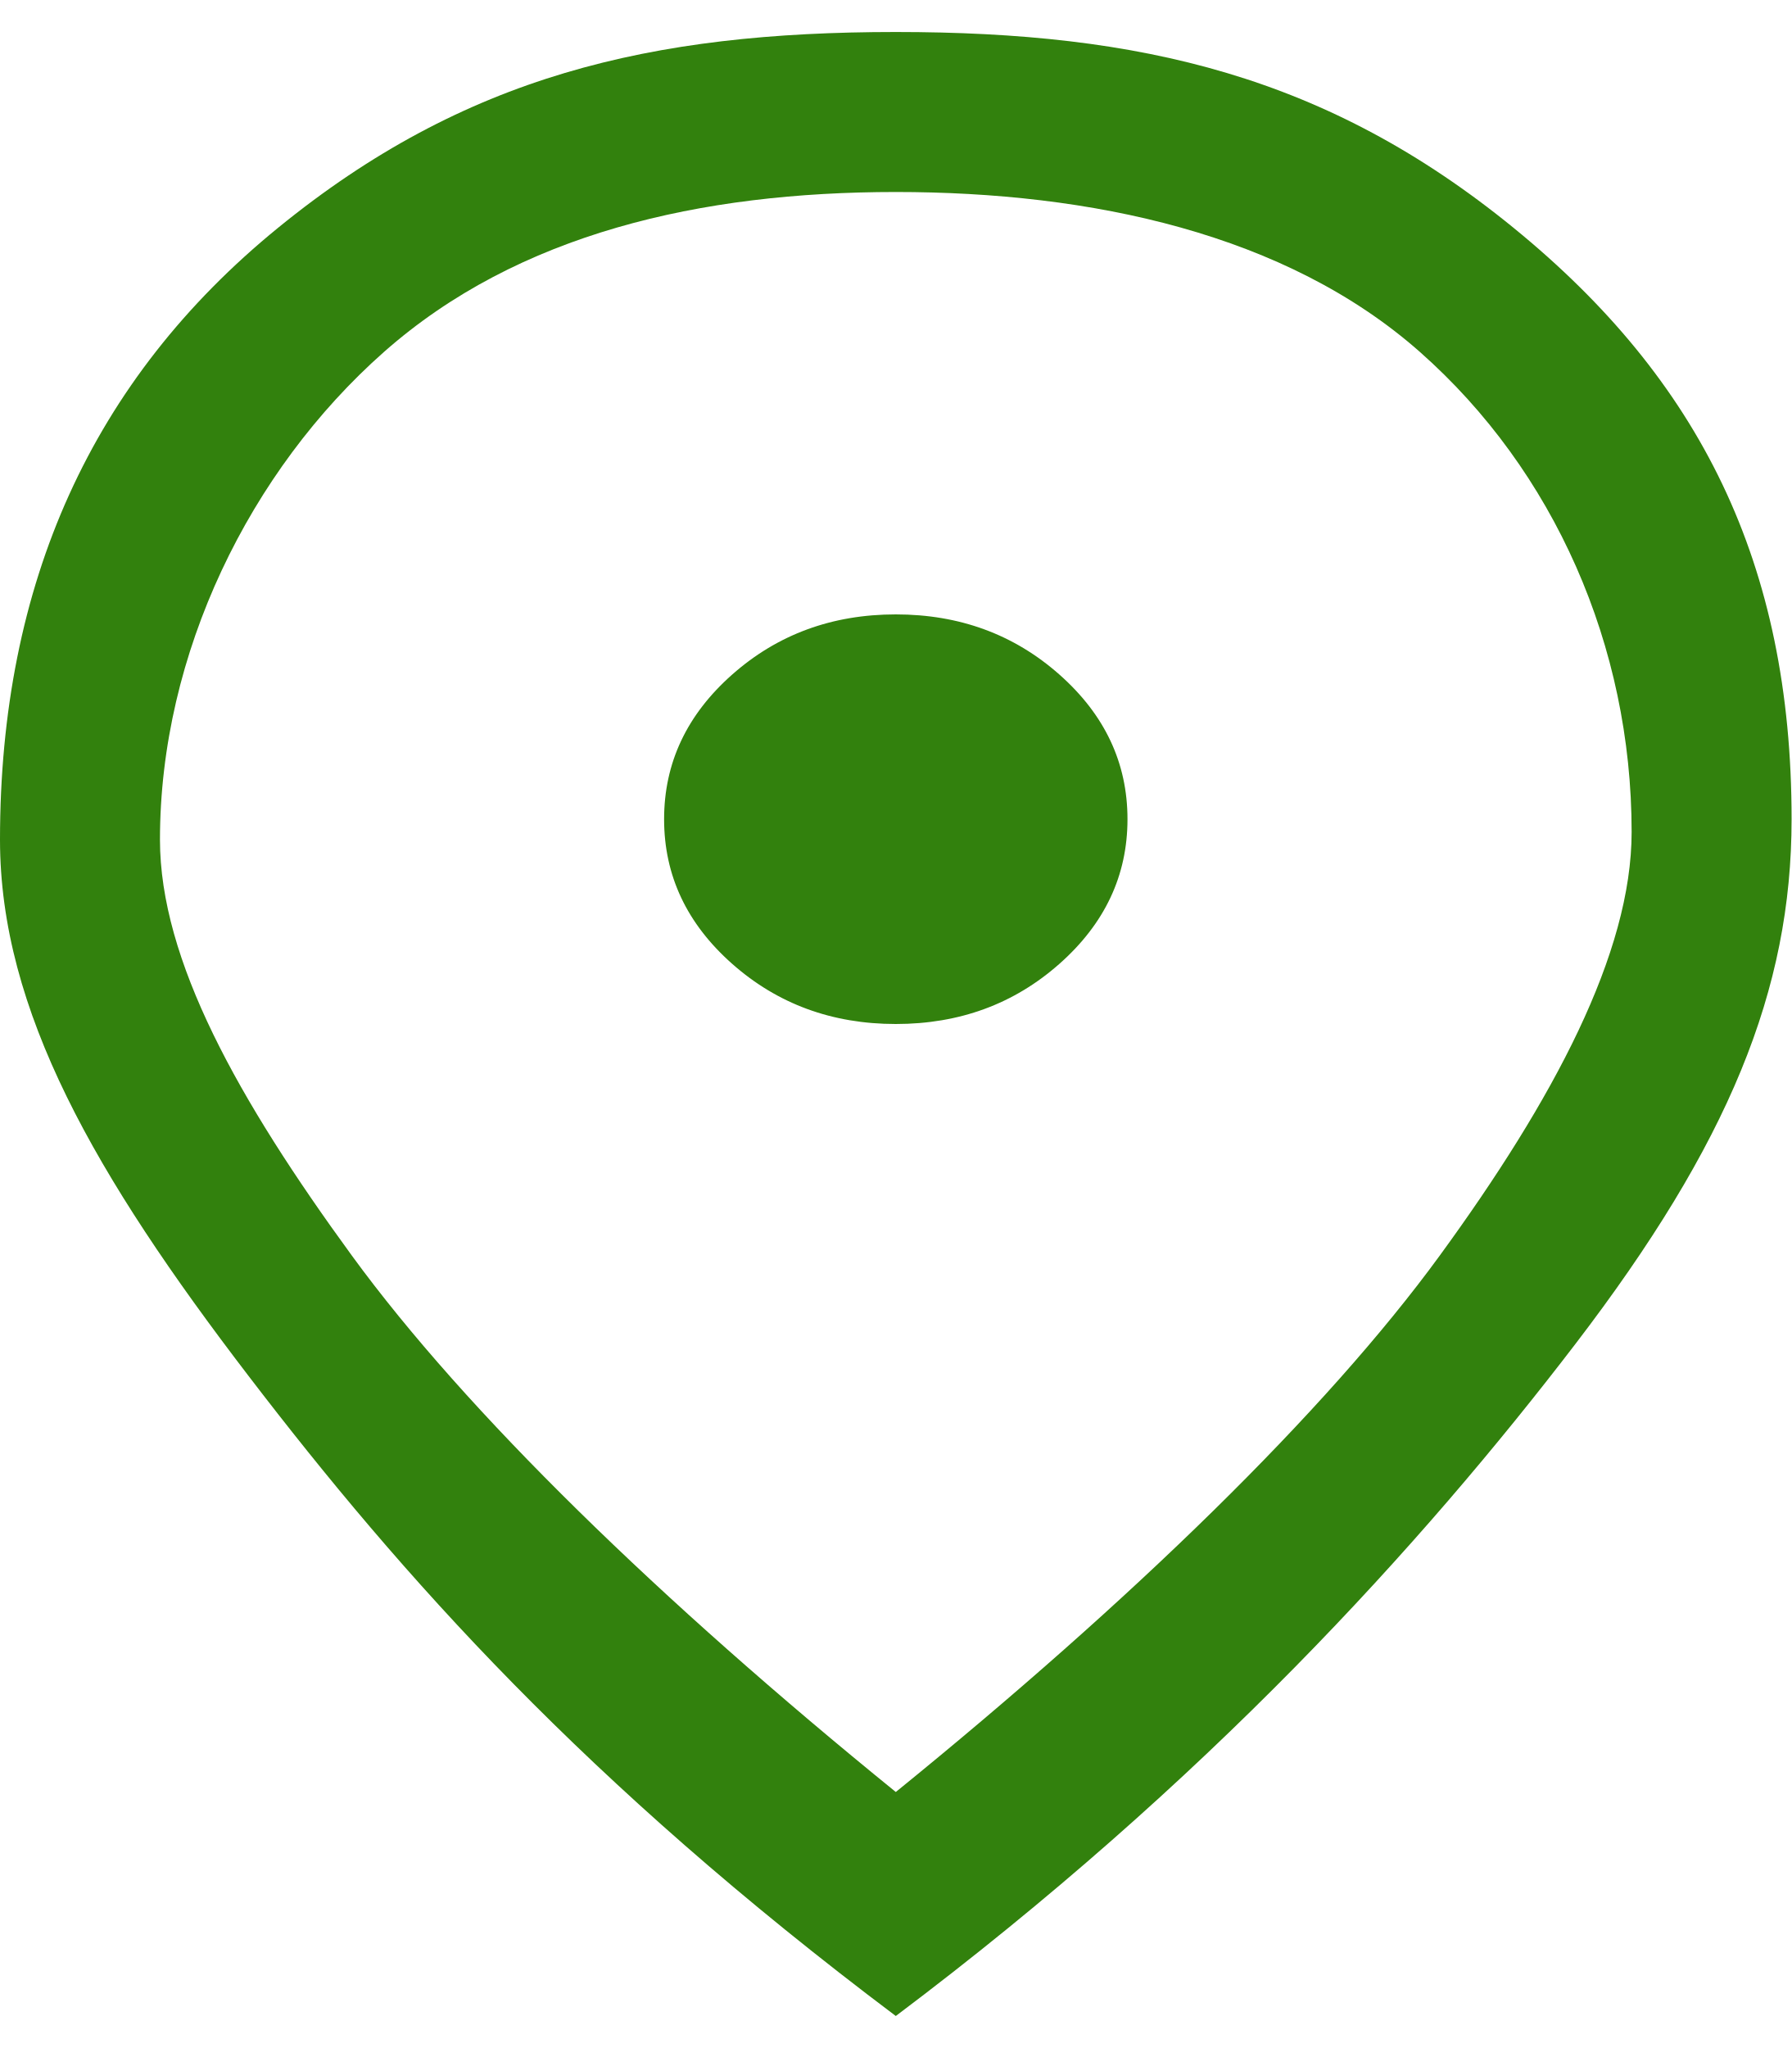
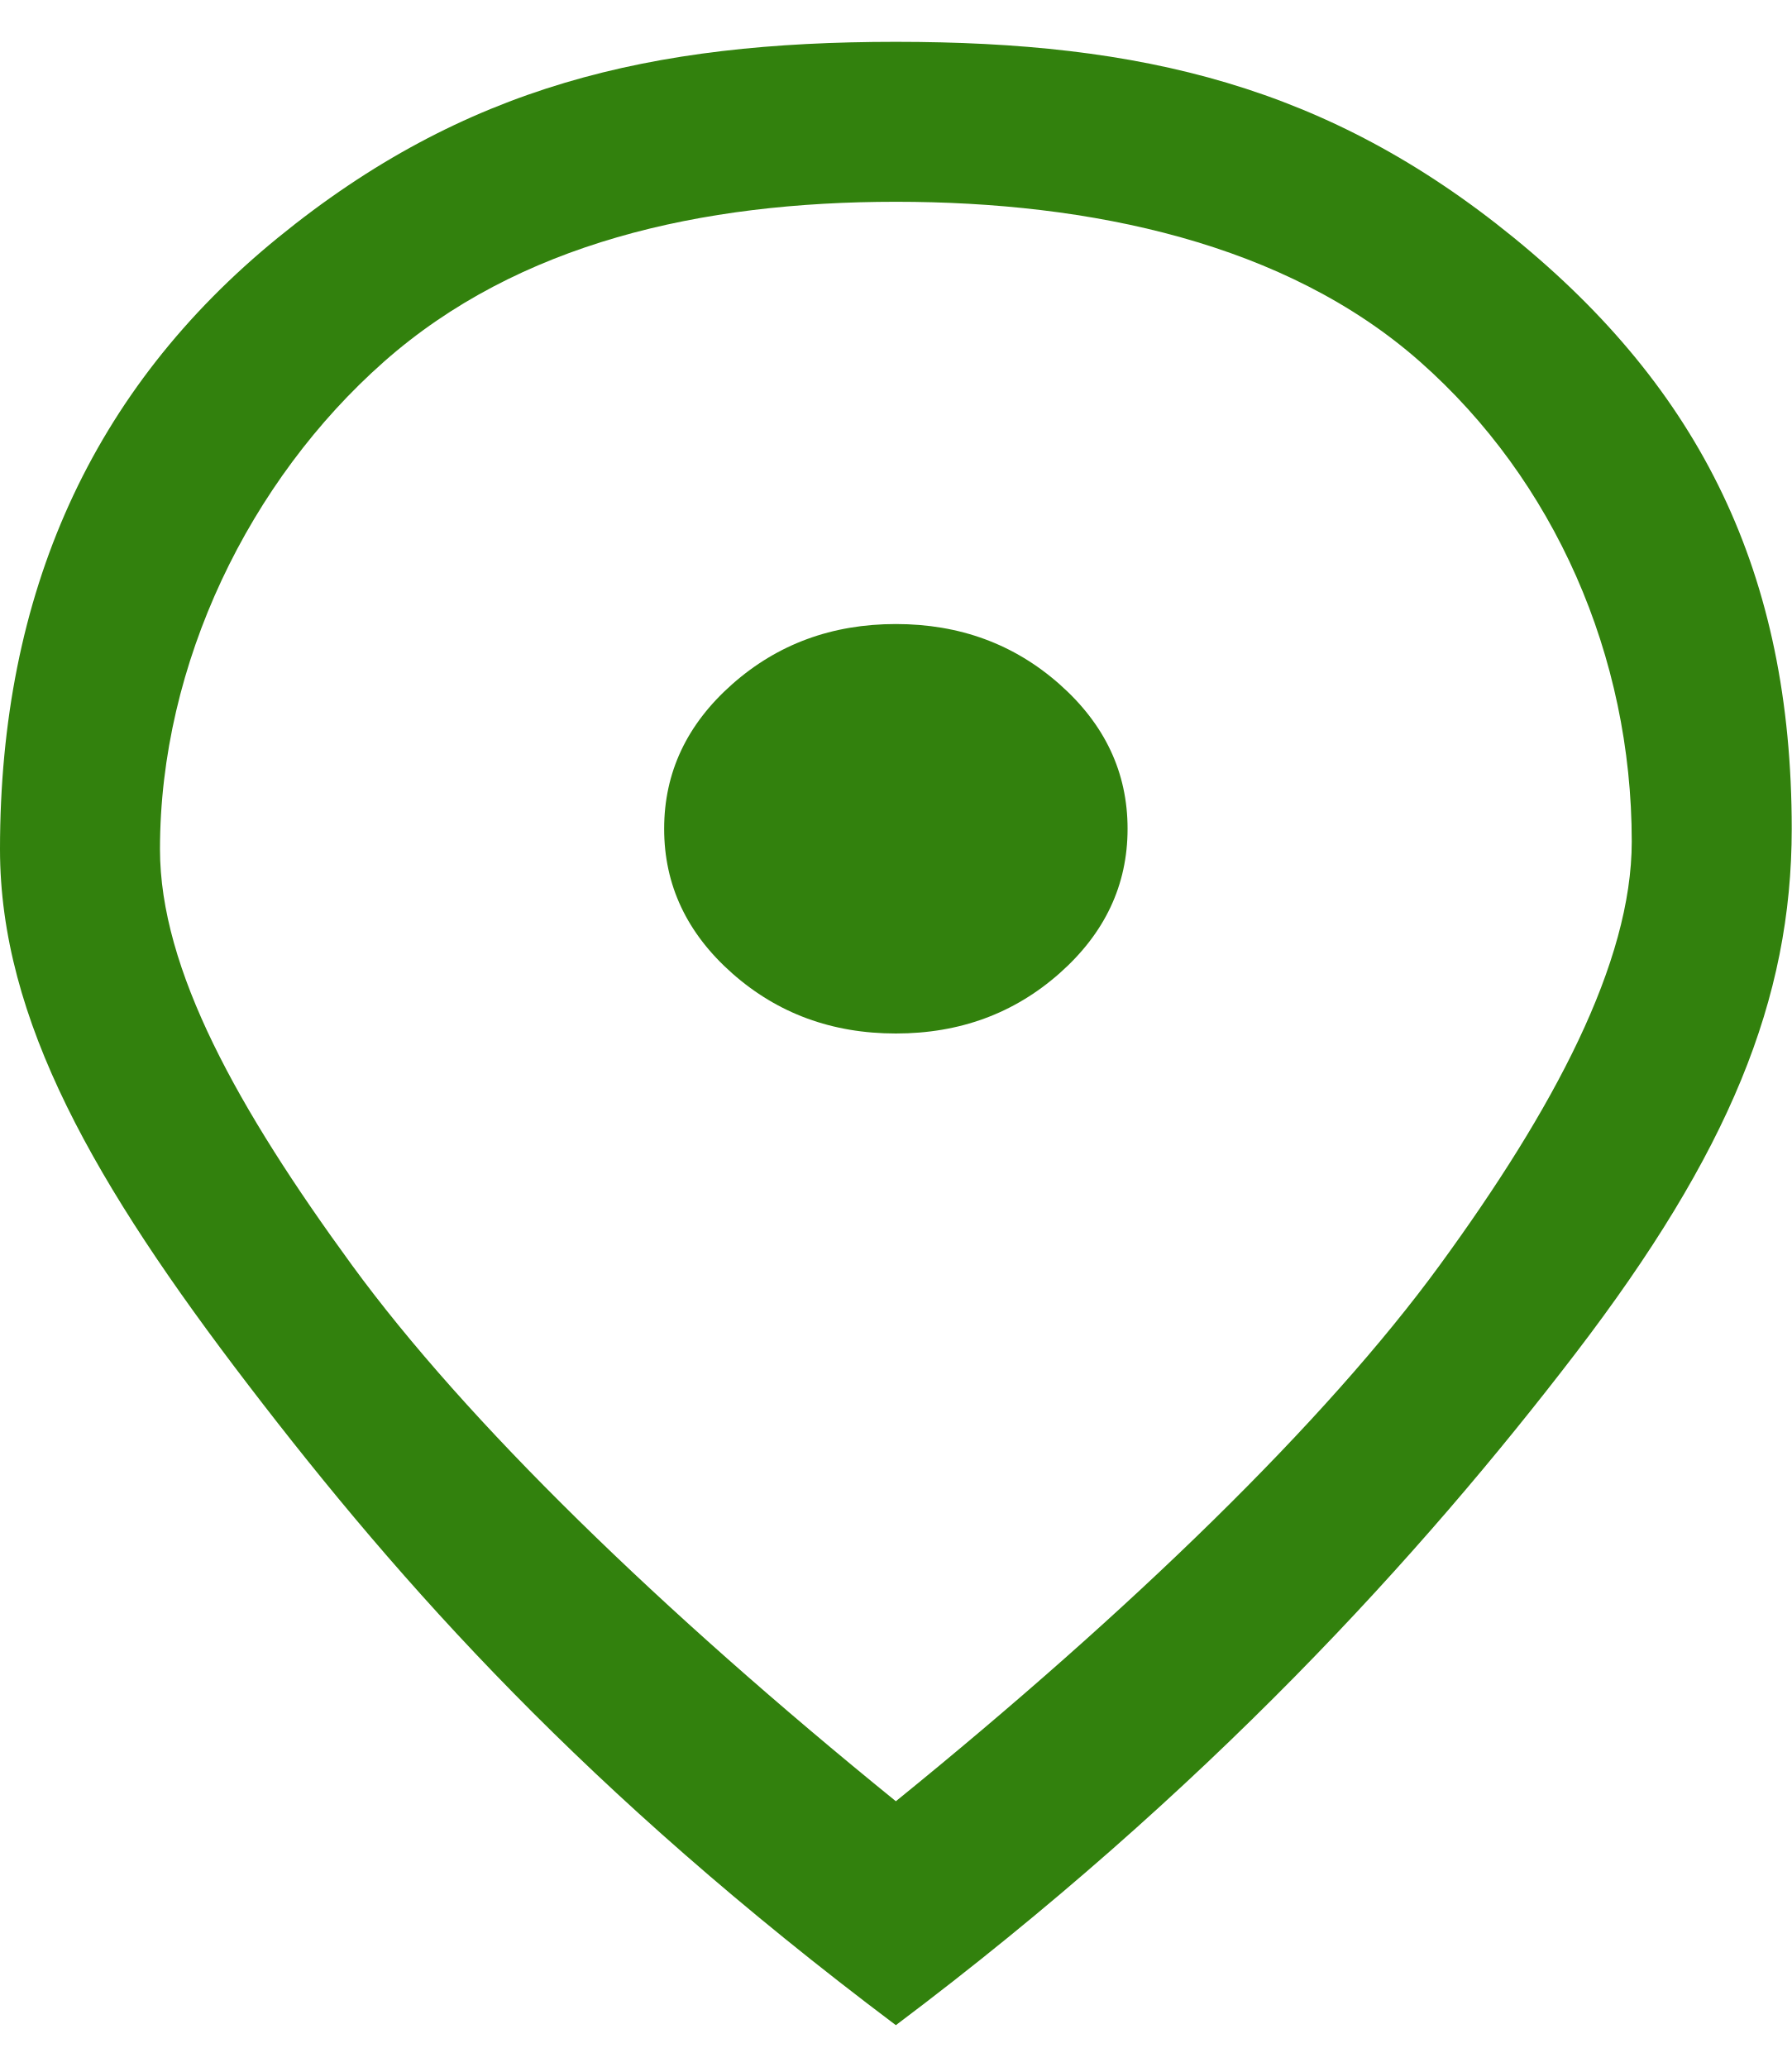
- <svg xmlns="http://www.w3.org/2000/svg" width="28" height="32" viewBox="0 0 28 32" fill="none">
+ <svg xmlns="http://www.w3.org/2000/svg" width="26" height="30" viewBox="0 0 28 32" fill="none">
  <path d="M14 16C14.996 16 15.848 15.687 16.557 15.06C17.266 14.433 17.621 13.68 17.621 12.8C17.621 11.92 17.266 11.167 16.557 10.54C15.848 9.913 14.996 9.6 14 9.6C13.004 9.6 12.152 9.913 11.443 10.54C10.734 11.167 10.379 11.92 10.379 12.8C10.379 13.68 10.734 14.433 11.443 15.06C12.152 15.687 13.004 16 14 16ZM14 28C17.681 25.013 20.72 22.06 22.5 19.62C24.28 17.18 25.5 14.893 25.5 13C25.5 10.093 24.289 7.353 22.192 5.5C20.095 3.647 17.047 3 14 3C10.953 3 8.097 3.647 6 5.5C3.903 7.353 2.5 10.213 2.5 13.12C2.5 15 3.72 17.18 5.5 19.62C7.28 22.06 10.319 25.013 14 28ZM14 31.5C9.142 27.847 6.283 24.633 3.885 21.5C1.486 18.367 0 15.787 0 13.12C0 9.12 1.433 5.933 4.345 3.56C7.256 1.187 10.168 0.5 14 0.5C17.832 0.5 20.744 1.187 23.655 3.56C26.567 5.933 28 8.8 28 12.8C28 15.467 27.019 17.867 24.621 21C22.222 24.133 18.858 27.847 14 31.5Z" fill="#32810D" />
</svg>
